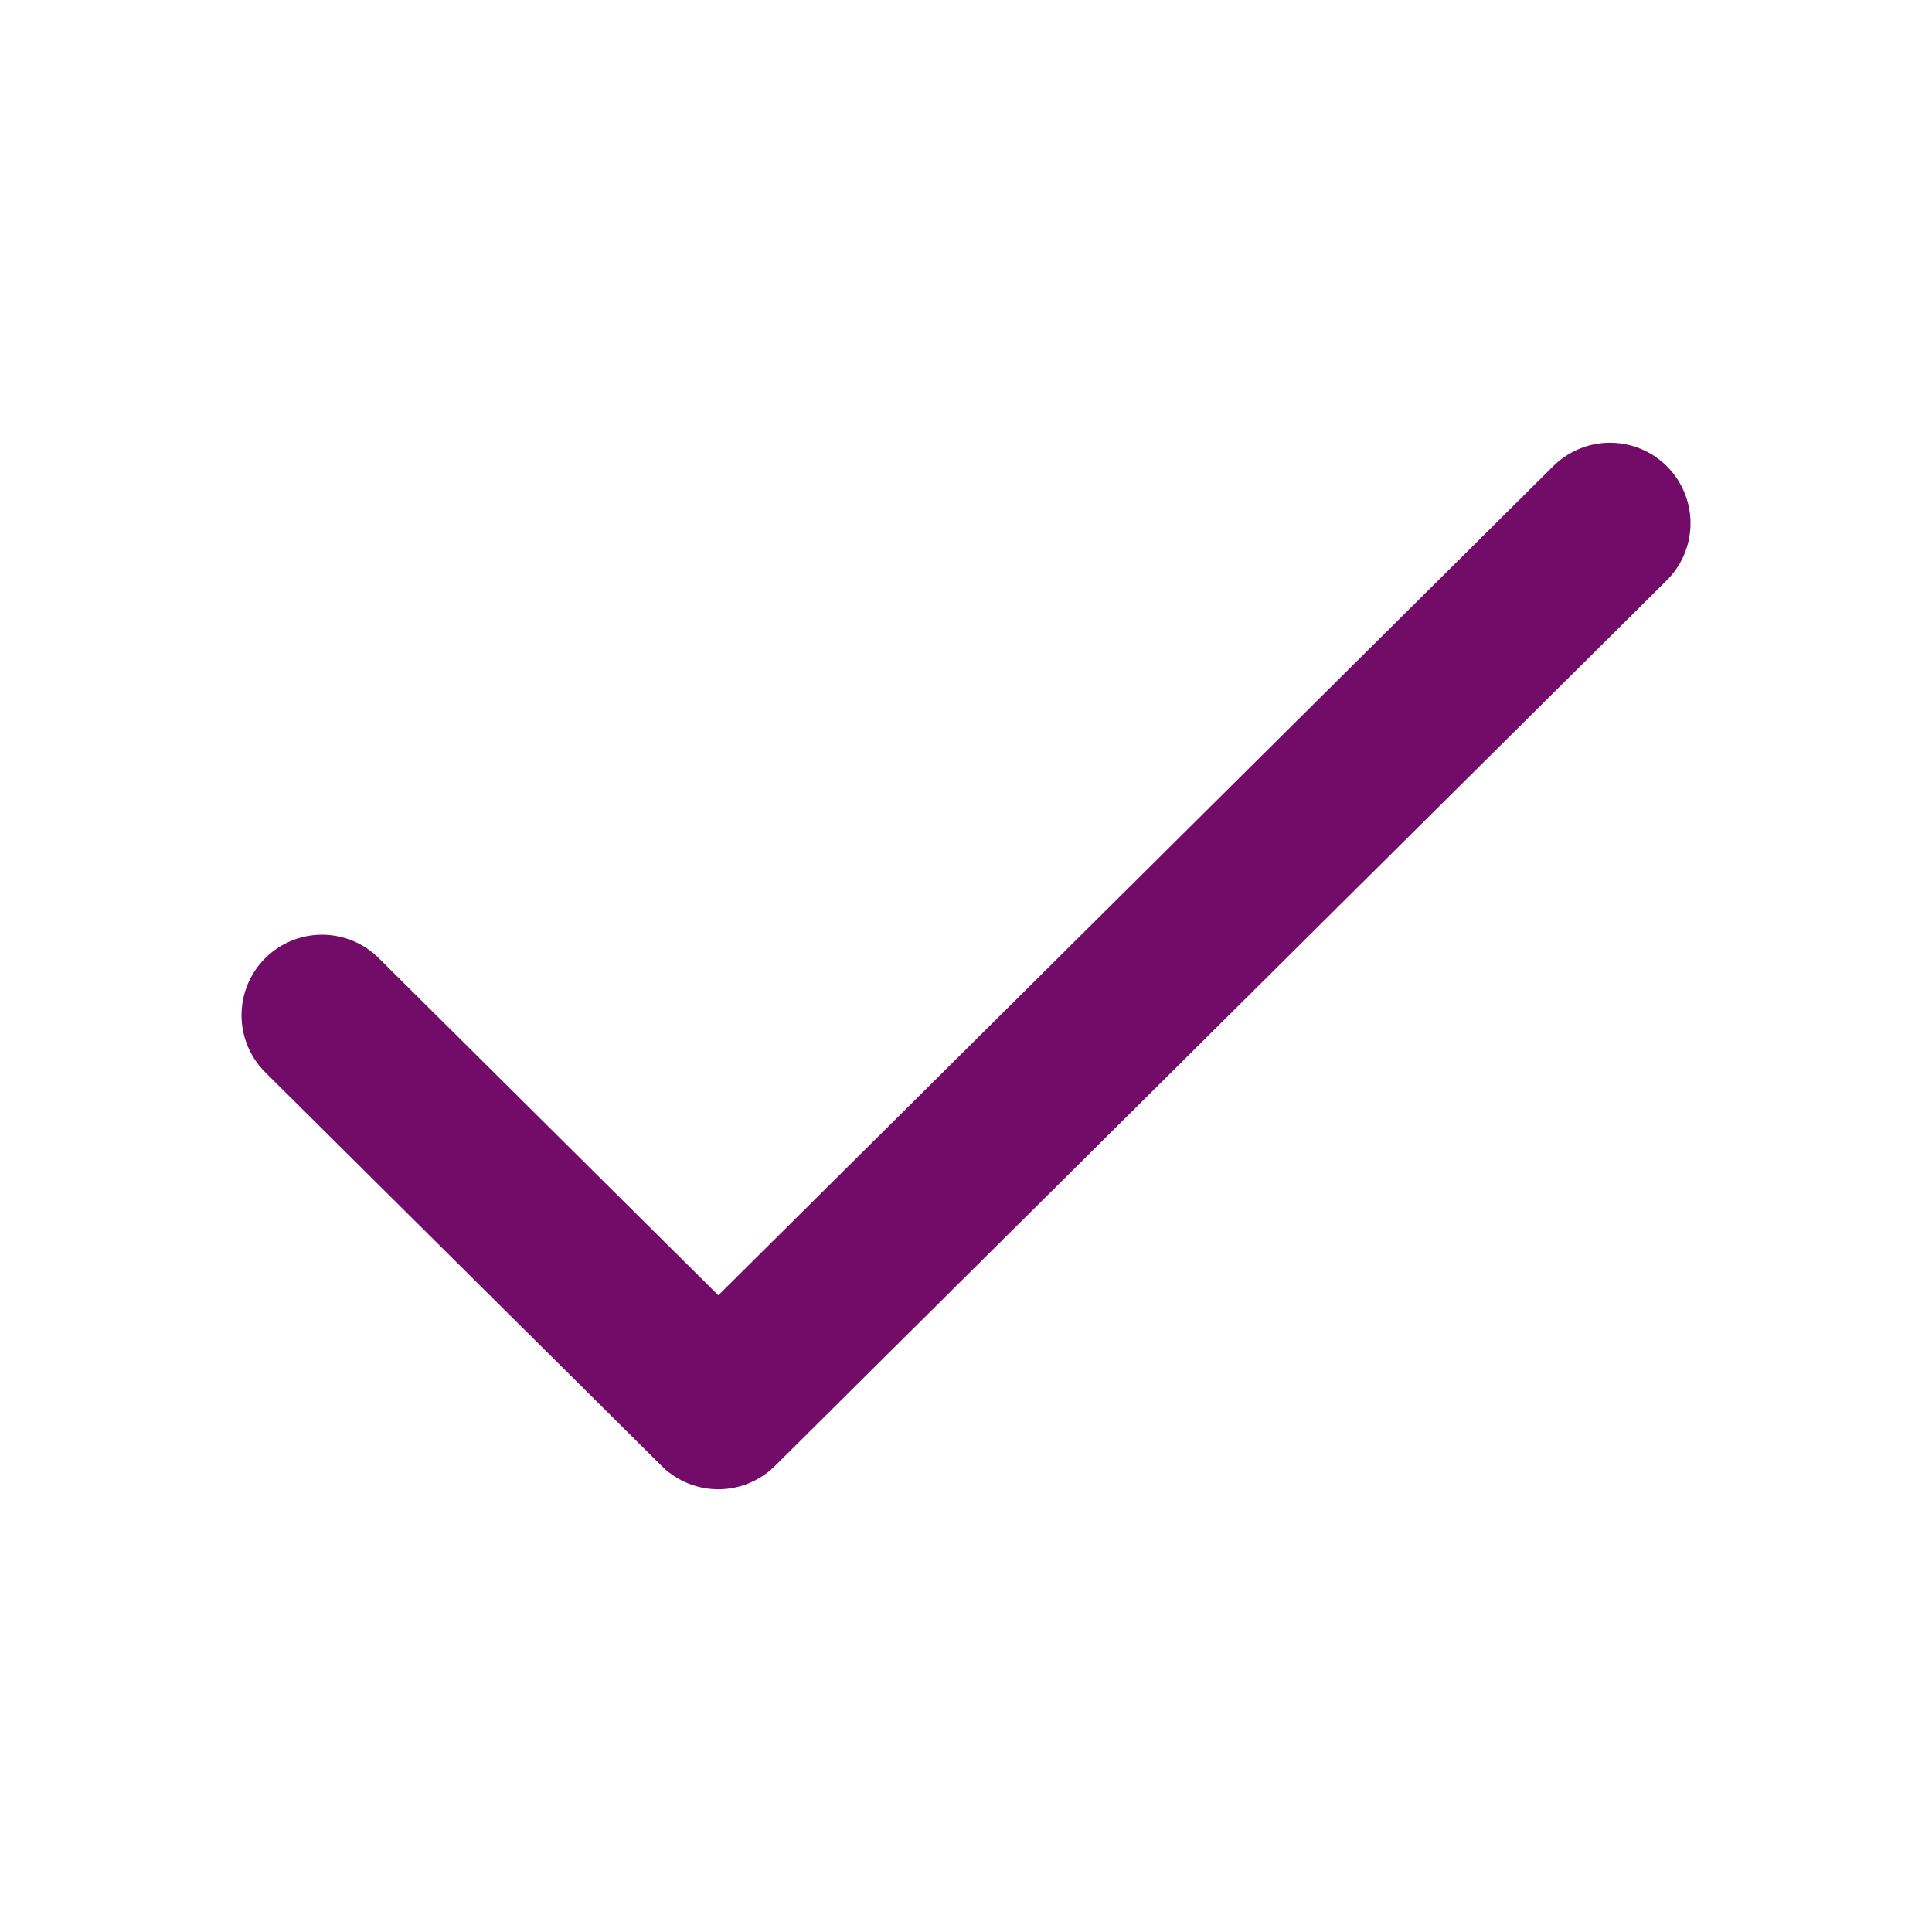
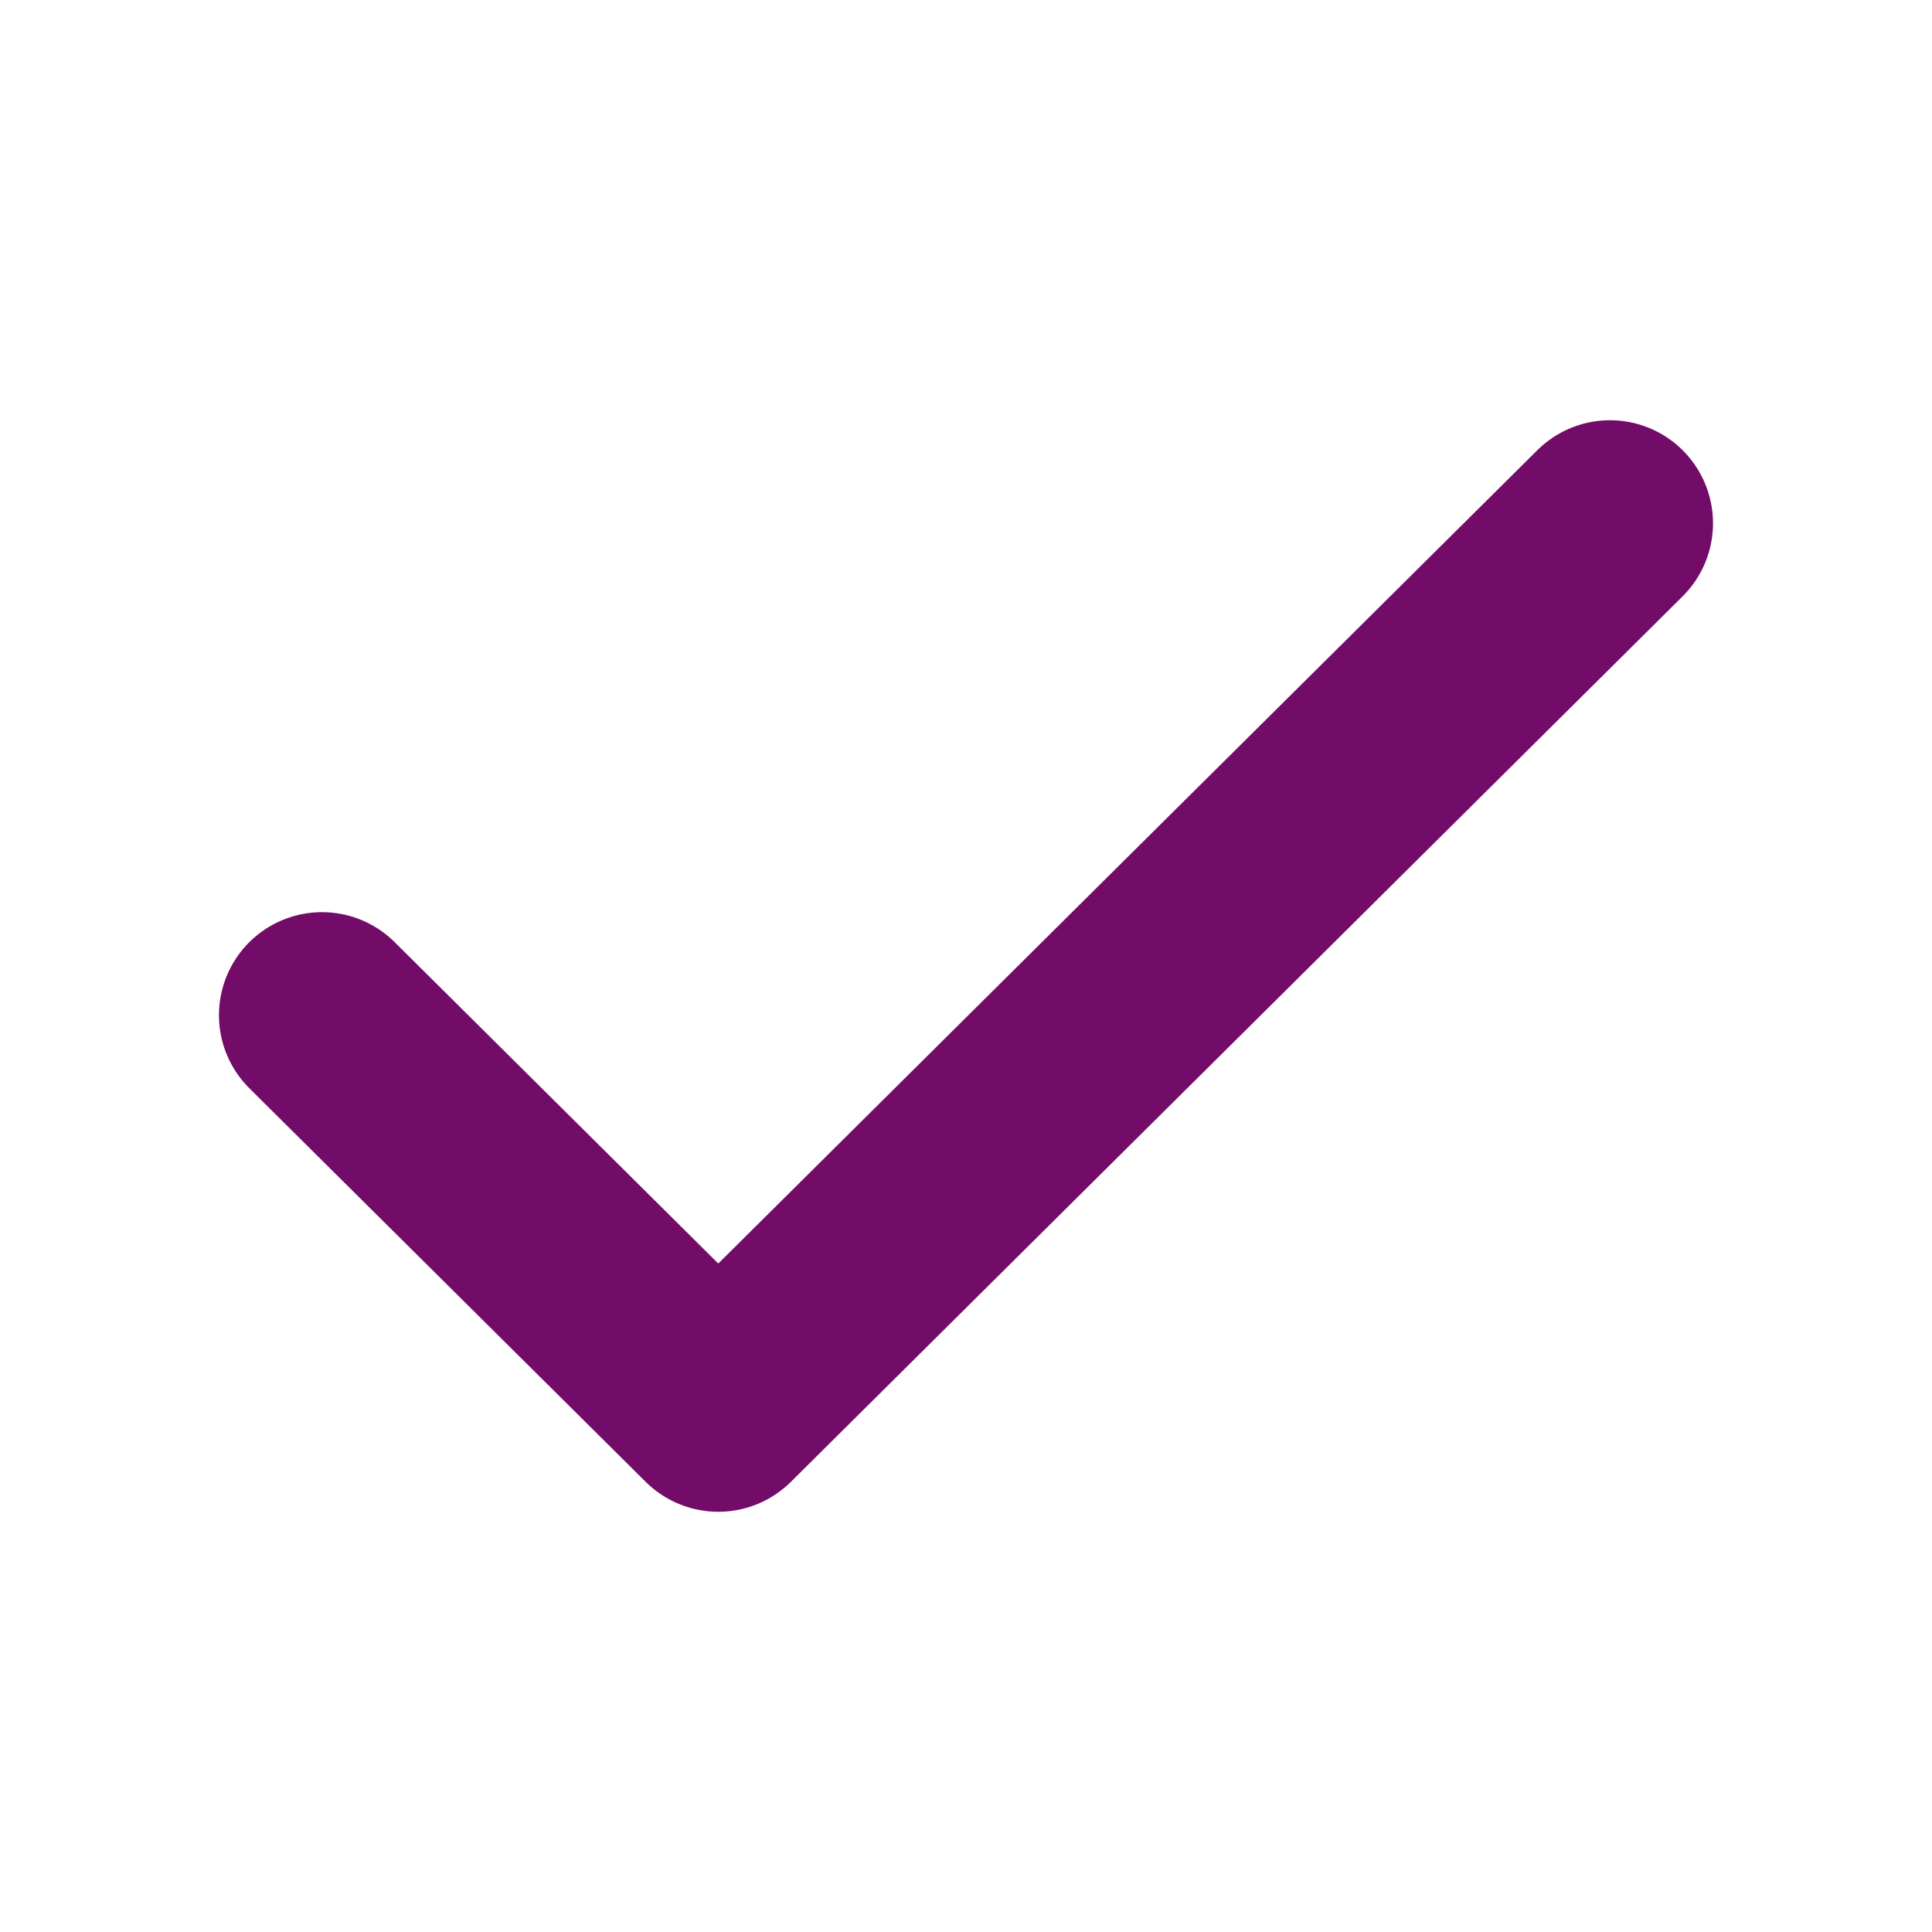
- <svg xmlns="http://www.w3.org/2000/svg" width="64" height="64" viewBox="0 0 64 64" fill="none">
-   <path d="M10.667 33.63L23.795 46.667L53.334 17.333" stroke="#720C68" stroke-width="5.333" stroke-linecap="round" stroke-linejoin="round" />
+ <svg xmlns="http://www.w3.org/2000/svg" width="50" height="50" viewBox="0 0 50 50" fill="none">
+   <path d="M8.333 26.273L18.589 36.458L41.666 13.542" stroke="#720C68" stroke-width="5.333" stroke-linecap="round" stroke-linejoin="round" />
</svg>
